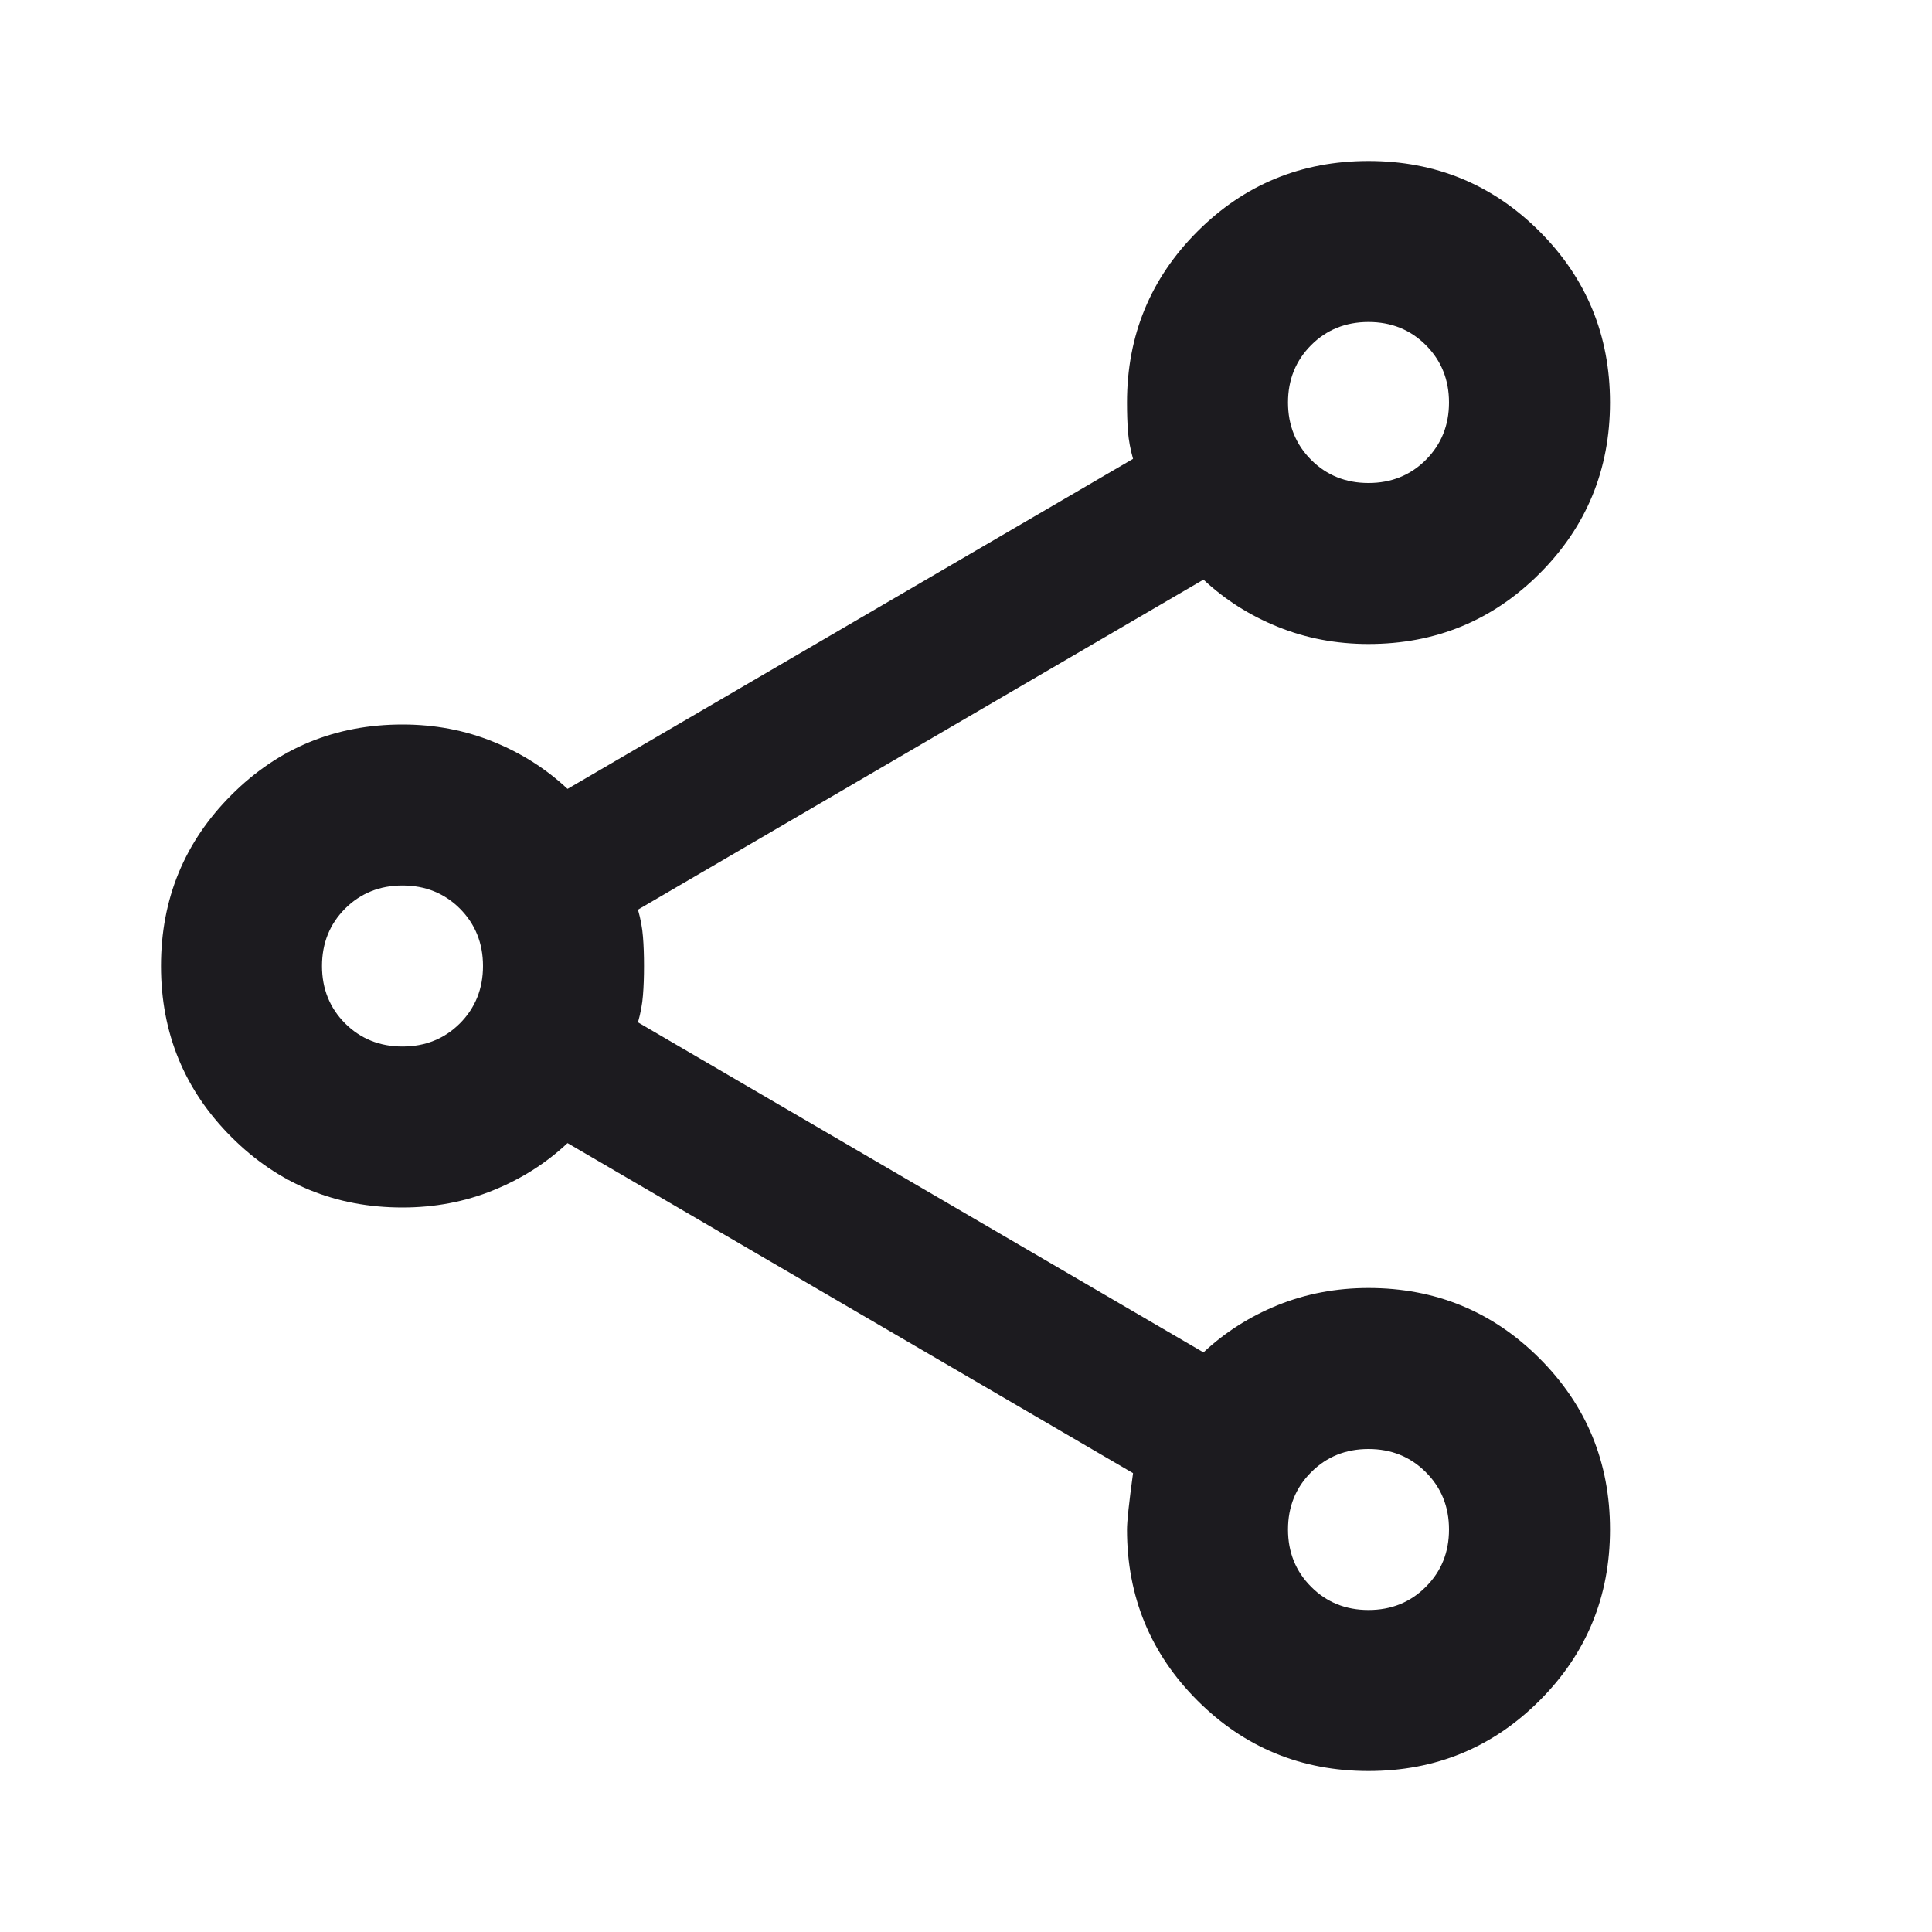
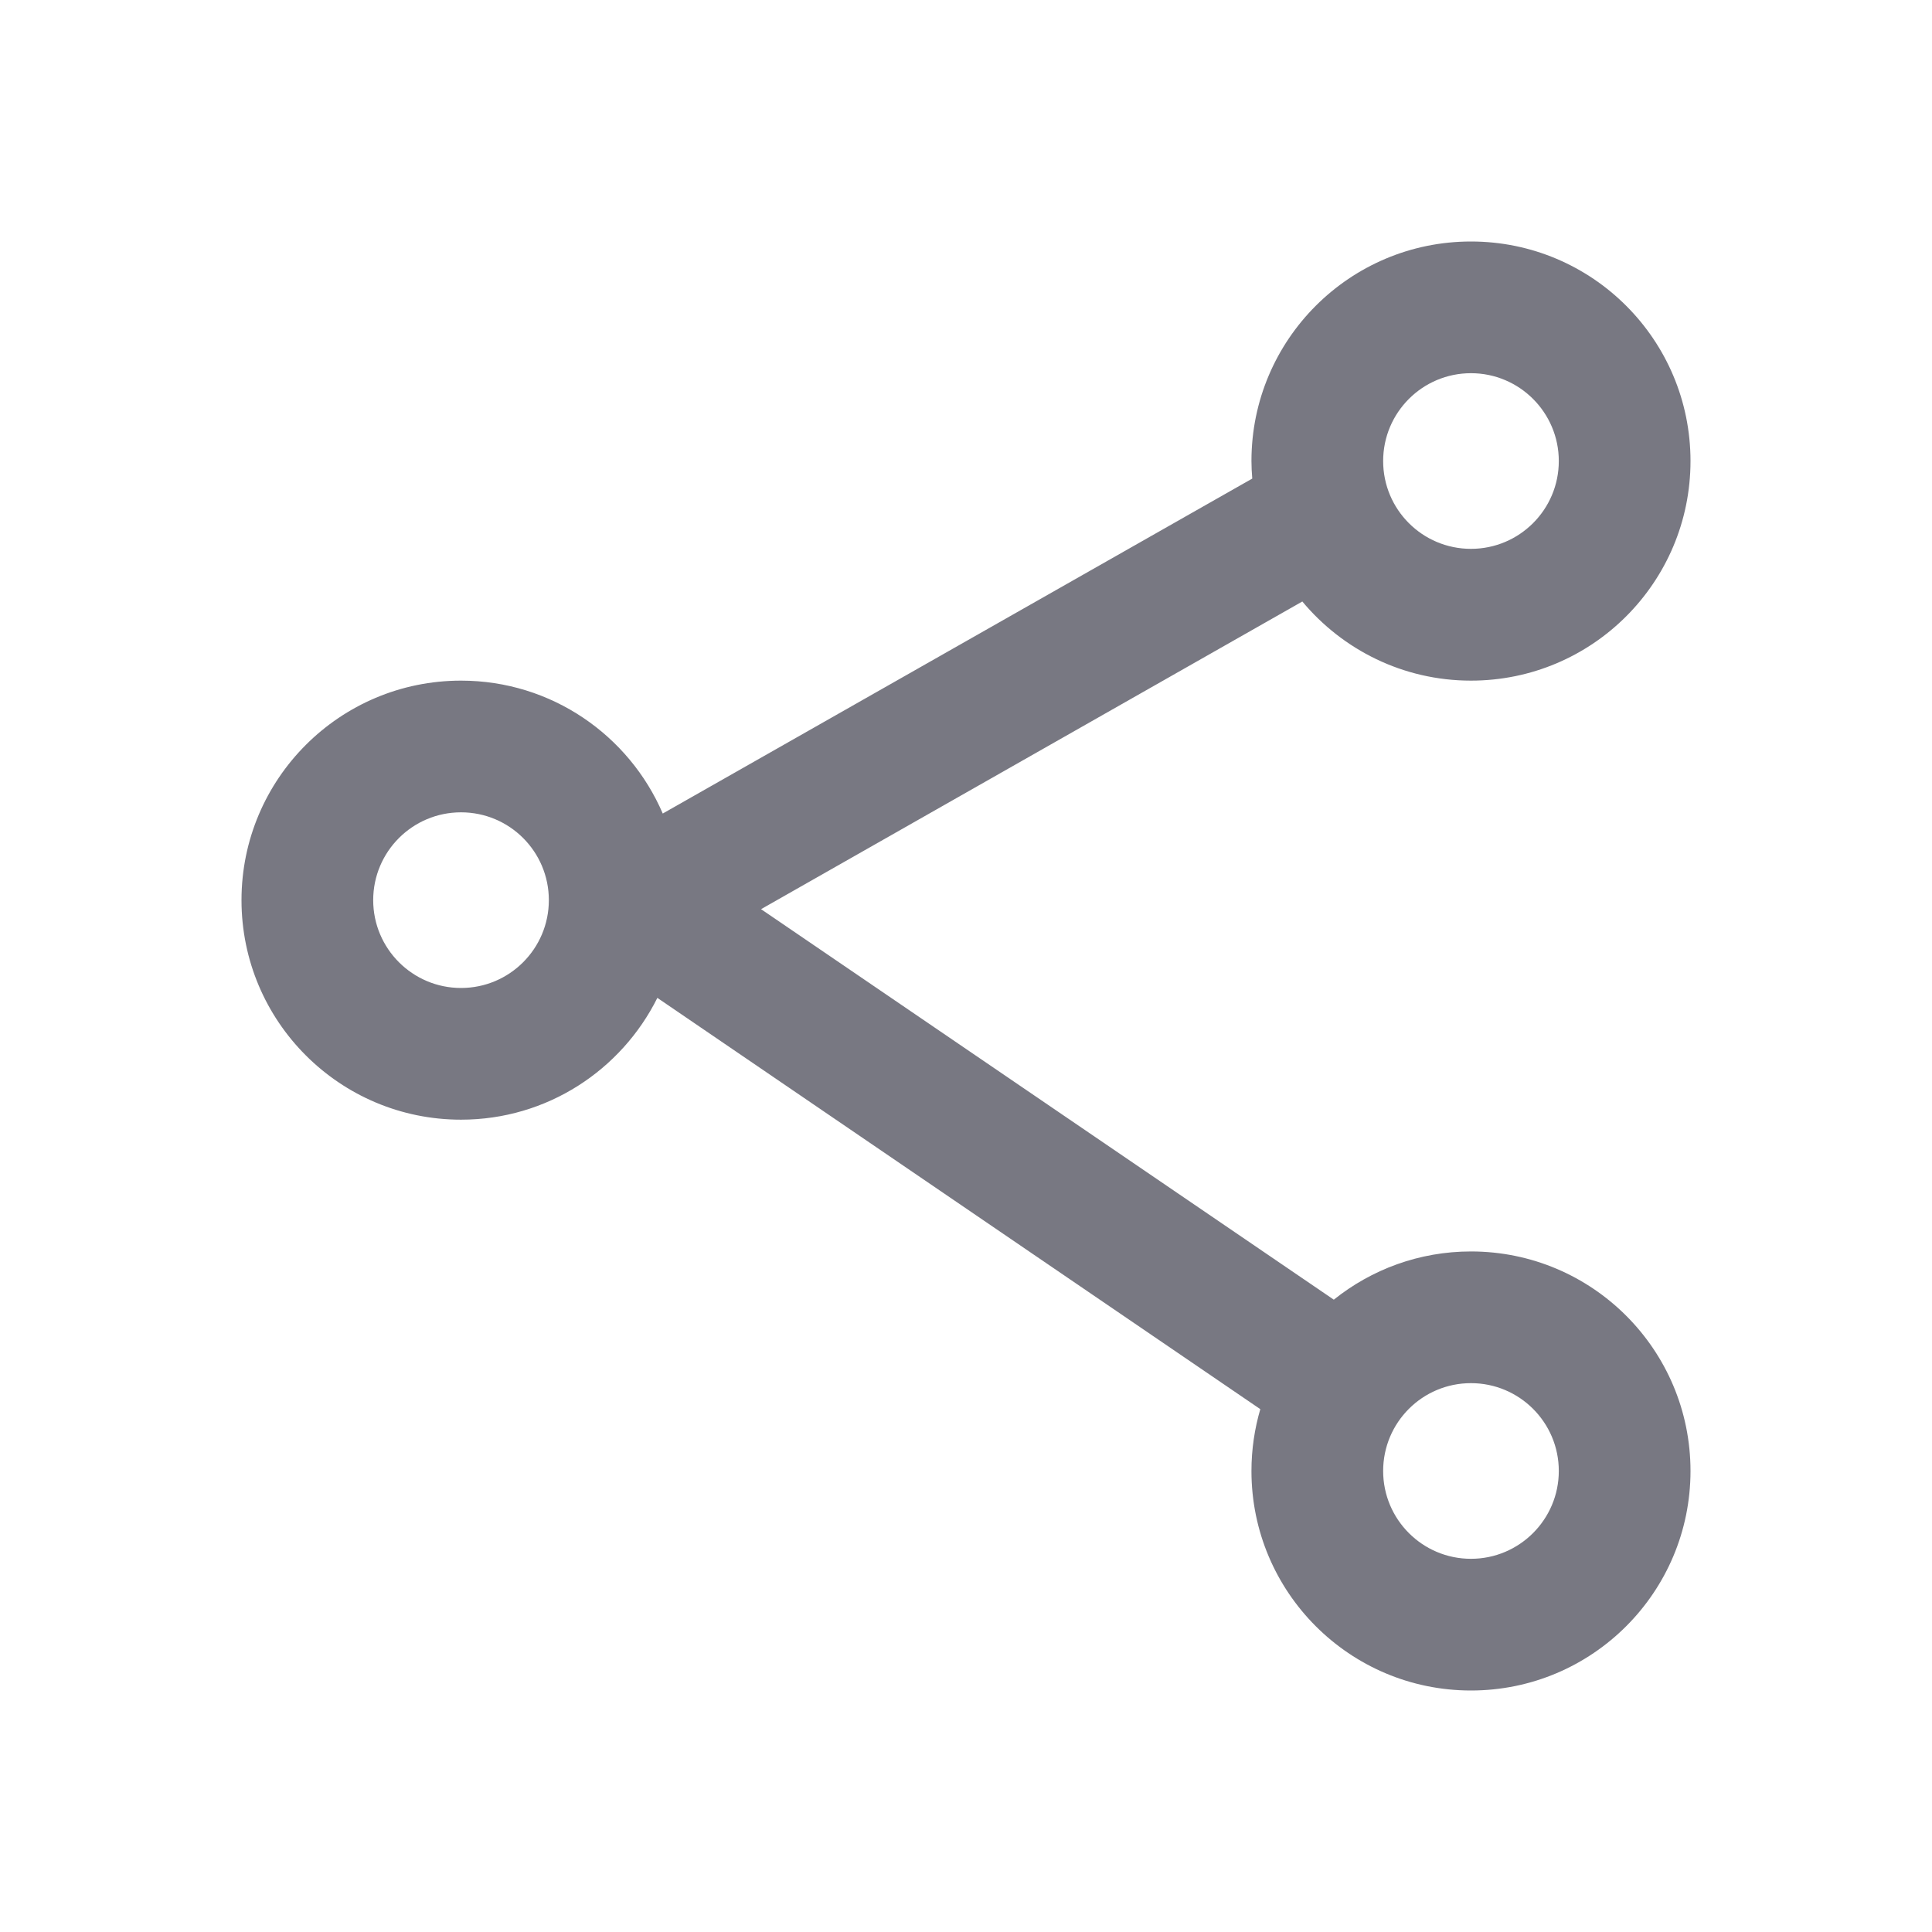
<svg xmlns="http://www.w3.org/2000/svg" width="24" height="24" viewBox="0 0 24 24" fill="none">
-   <mask id="mask0_687_22192" style="mask-type:alpha" maskUnits="userSpaceOnUse" x="0" y="0" width="24" height="24">
-     <rect width="24" height="24" fill="#D9D9D9" />
-   </mask>
-   <g mask="url(#mask0_687_22192)">
-     <path d="M17 22C16.167 22 15.458 21.708 14.875 21.125C14.292 20.542 14 19.833 14 19C14 18.9 14.025 18.667 14.075 18.3L7.05 14.2C6.783 14.45 6.475 14.646 6.125 14.787C5.775 14.929 5.4 15 5 15C4.167 15 3.458 14.708 2.875 14.125C2.292 13.542 2 12.833 2 12C2 11.167 2.292 10.458 2.875 9.875C3.458 9.292 4.167 9 5 9C5.4 9 5.775 9.071 6.125 9.213C6.475 9.354 6.783 9.55 7.05 9.8L14.075 5.7C14.042 5.583 14.021 5.471 14.012 5.362C14.004 5.254 14 5.133 14 5C14 4.167 14.292 3.458 14.875 2.875C15.458 2.292 16.167 2 17 2C17.833 2 18.542 2.292 19.125 2.875C19.708 3.458 20 4.167 20 5C20 5.833 19.708 6.542 19.125 7.125C18.542 7.708 17.833 8 17 8C16.6 8 16.225 7.929 15.875 7.787C15.525 7.646 15.217 7.45 14.95 7.2L7.925 11.3C7.958 11.417 7.979 11.529 7.987 11.637C7.996 11.746 8 11.867 8 12C8 12.133 7.996 12.254 7.987 12.363C7.979 12.471 7.958 12.583 7.925 12.7L14.95 16.8C15.217 16.55 15.525 16.354 15.875 16.212C16.225 16.071 16.6 16 17 16C17.833 16 18.542 16.292 19.125 16.875C19.708 17.458 20 18.167 20 19C20 19.833 19.708 20.542 19.125 21.125C18.542 21.708 17.833 22 17 22ZM17 20C17.283 20 17.521 19.904 17.712 19.712C17.904 19.521 18 19.283 18 19C18 18.717 17.904 18.479 17.712 18.288C17.521 18.096 17.283 18 17 18C16.717 18 16.479 18.096 16.288 18.288C16.096 18.479 16 18.717 16 19C16 19.283 16.096 19.521 16.288 19.712C16.479 19.904 16.717 20 17 20ZM5 13C5.283 13 5.521 12.904 5.713 12.713C5.904 12.521 6 12.283 6 12C6 11.717 5.904 11.479 5.713 11.287C5.521 11.096 5.283 11 5 11C4.717 11 4.479 11.096 4.287 11.287C4.096 11.479 4 11.717 4 12C4 12.283 4.096 12.521 4.287 12.713C4.479 12.904 4.717 13 5 13ZM17 6C17.283 6 17.521 5.904 17.712 5.713C17.904 5.521 18 5.283 18 5C18 4.717 17.904 4.479 17.712 4.287C17.521 4.096 17.283 4 17 4C16.717 4 16.479 4.096 16.288 4.287C16.096 4.479 16 4.717 16 5C16 5.283 16.096 5.521 16.288 5.713C16.479 5.904 16.717 6 17 6Z" fill="#1C1B1F" />
-   </g>
+   <path fill-rule="evenodd" clip-rule="evenodd" d="M18.273 3C19.779 3 21 4.221 21 5.727C21 7.234 19.779 8.455 18.273 8.455C17.431 8.455 16.678 8.072 16.178 7.472L9.454 11.294L16.569 16.145C17.036 15.771 17.628 15.546 18.273 15.546C19.779 15.546 21 16.767 21 18.273C21 19.779 19.779 21 18.273 21C16.767 21 15.546 19.779 15.546 18.273C15.546 18.006 15.585 17.748 15.656 17.505L8.166 12.396C7.719 13.292 6.797 13.909 5.727 13.909C4.221 13.909 3 12.688 3 11.182C3 9.676 4.221 8.455 5.727 8.455C6.851 8.455 7.815 9.135 8.233 10.106L15.556 5.945C15.55 5.873 15.546 5.8 15.546 5.727C15.546 4.221 16.767 3 18.273 3ZM18.273 17.182C17.67 17.182 17.182 17.67 17.182 18.273C17.182 18.875 17.67 19.364 18.273 19.364C18.875 19.364 19.364 18.875 19.364 18.273C19.364 17.67 18.875 17.182 18.273 17.182ZM5.727 10.091C5.125 10.091 4.636 10.579 4.636 11.182C4.636 11.784 5.125 12.273 5.727 12.273C6.33 12.273 6.818 11.784 6.818 11.182C6.818 10.579 6.33 10.091 5.727 10.091ZM18.273 4.636C17.67 4.636 17.182 5.125 17.182 5.727C17.182 6.33 17.67 6.818 18.273 6.818C18.875 6.818 19.364 6.33 19.364 5.727C19.364 5.125 18.875 4.636 18.273 4.636Z" fill="#787882" />
</svg>
